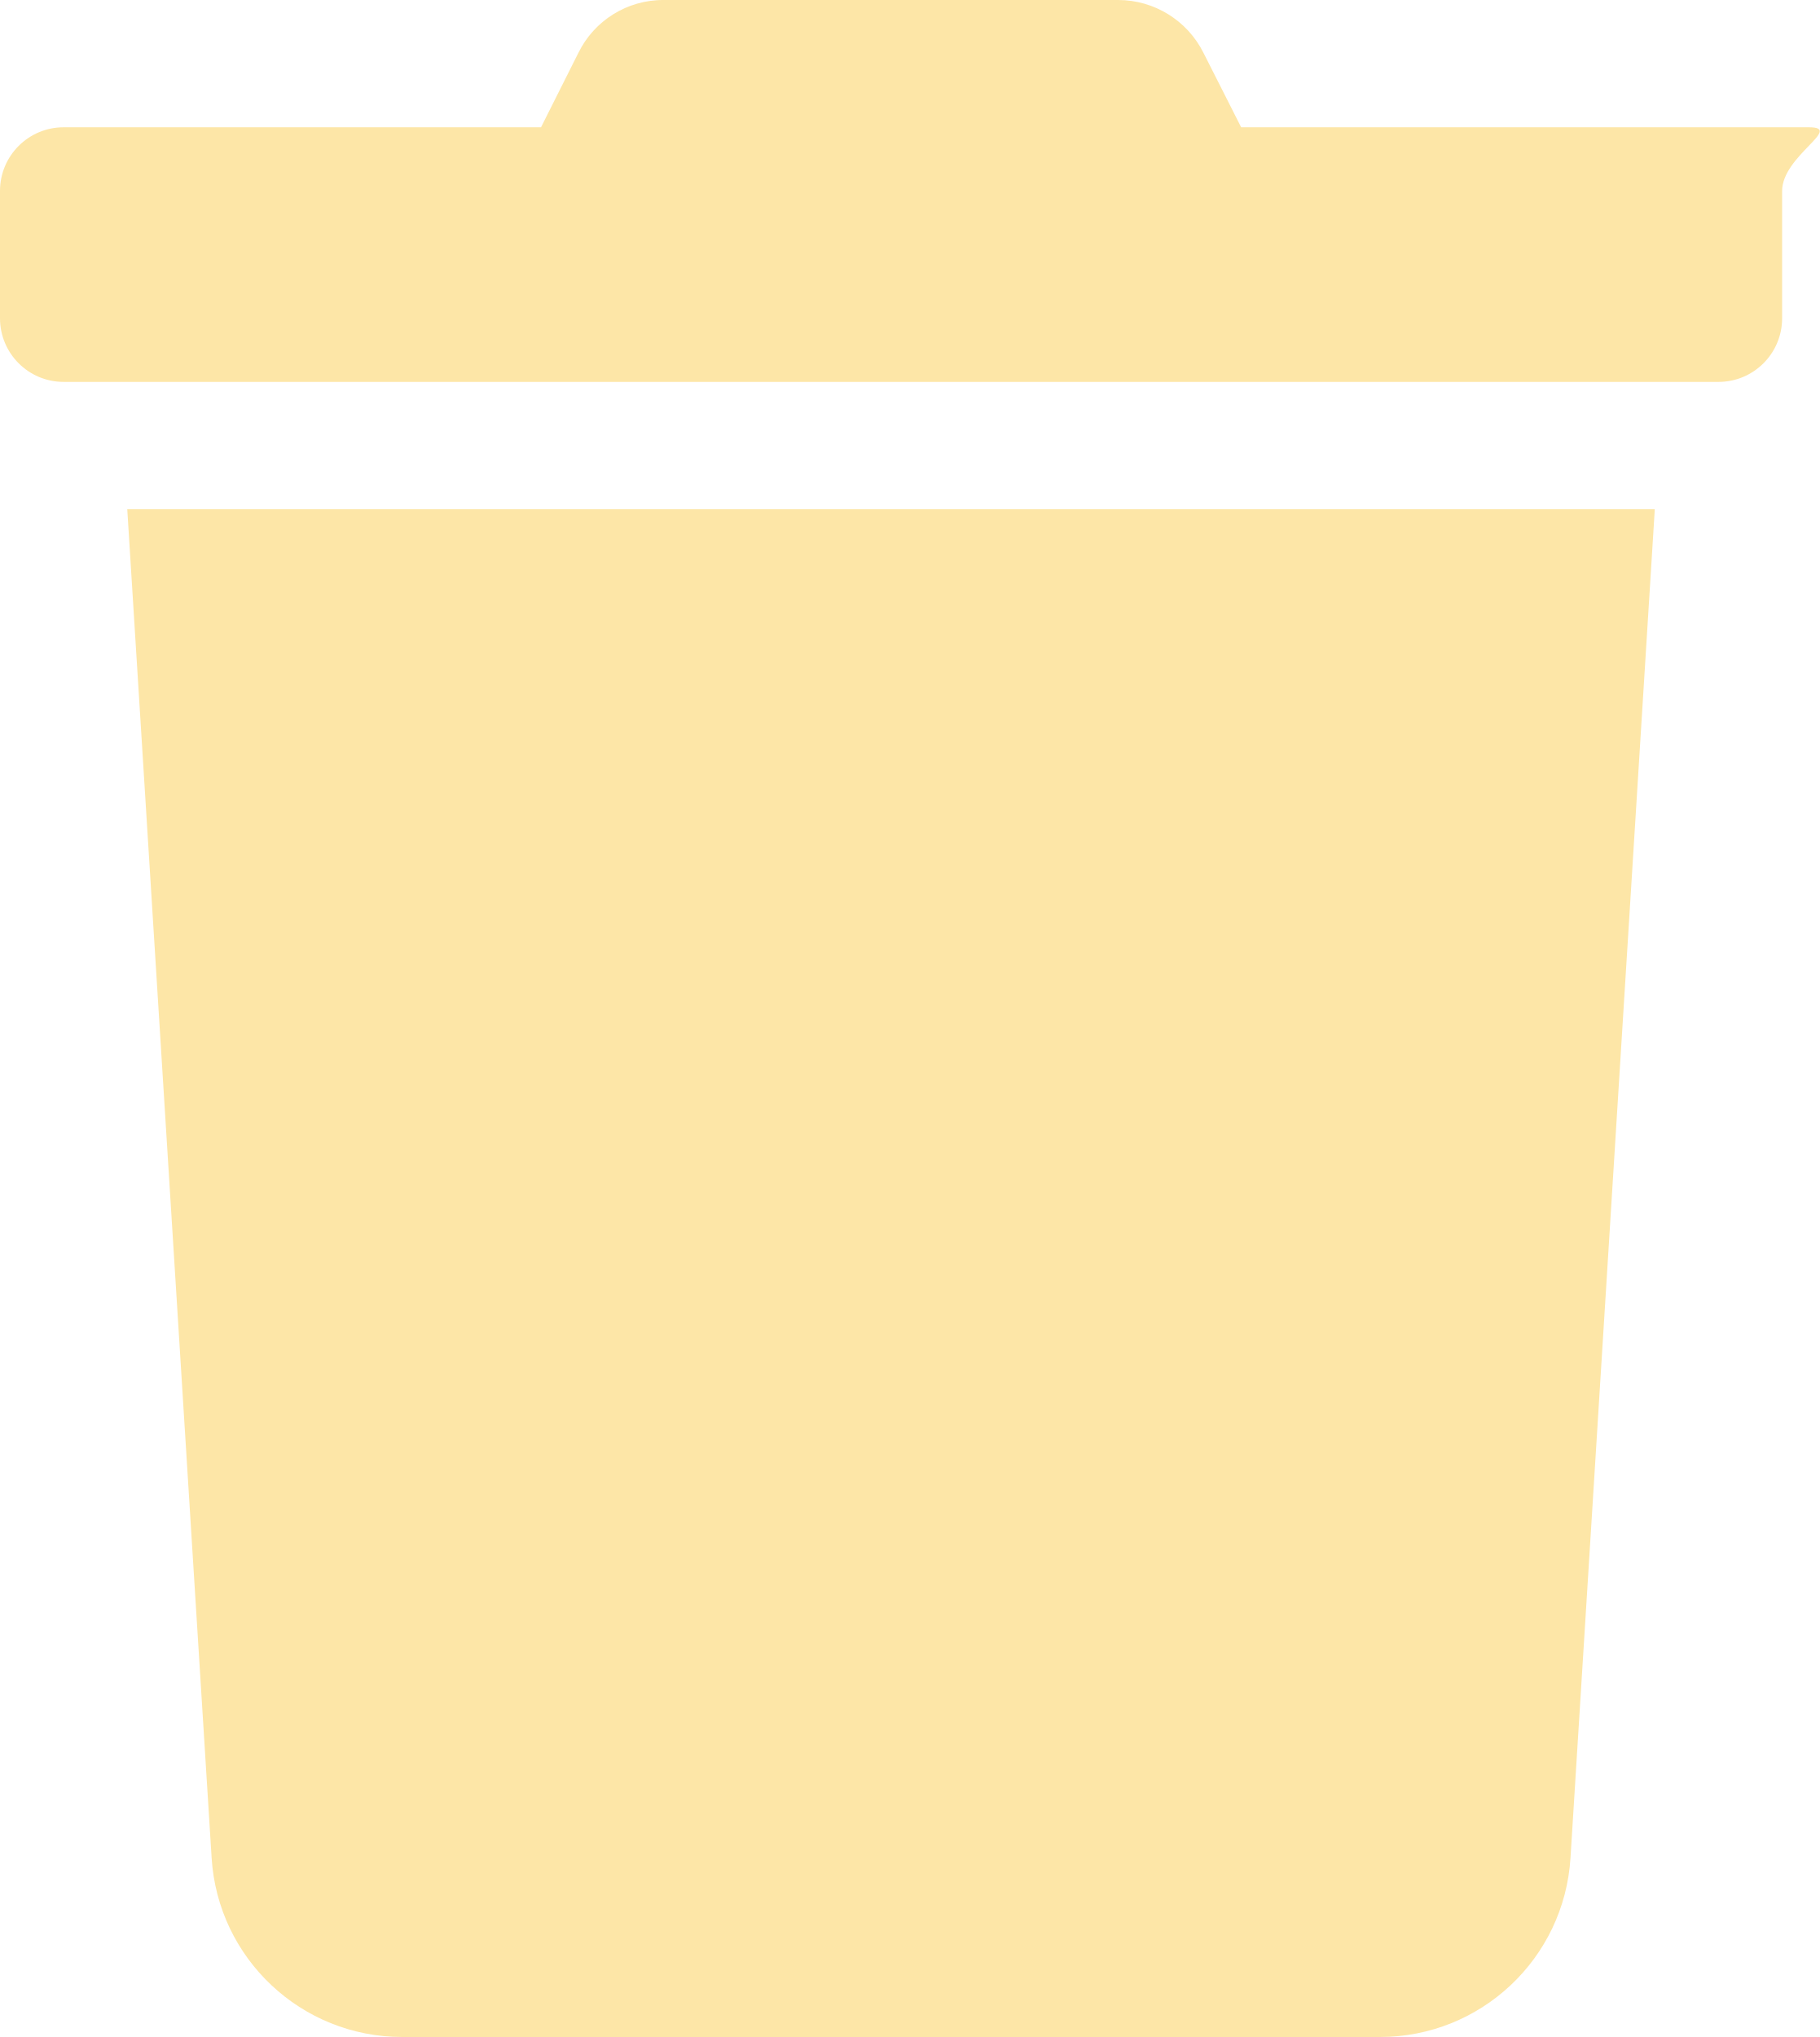
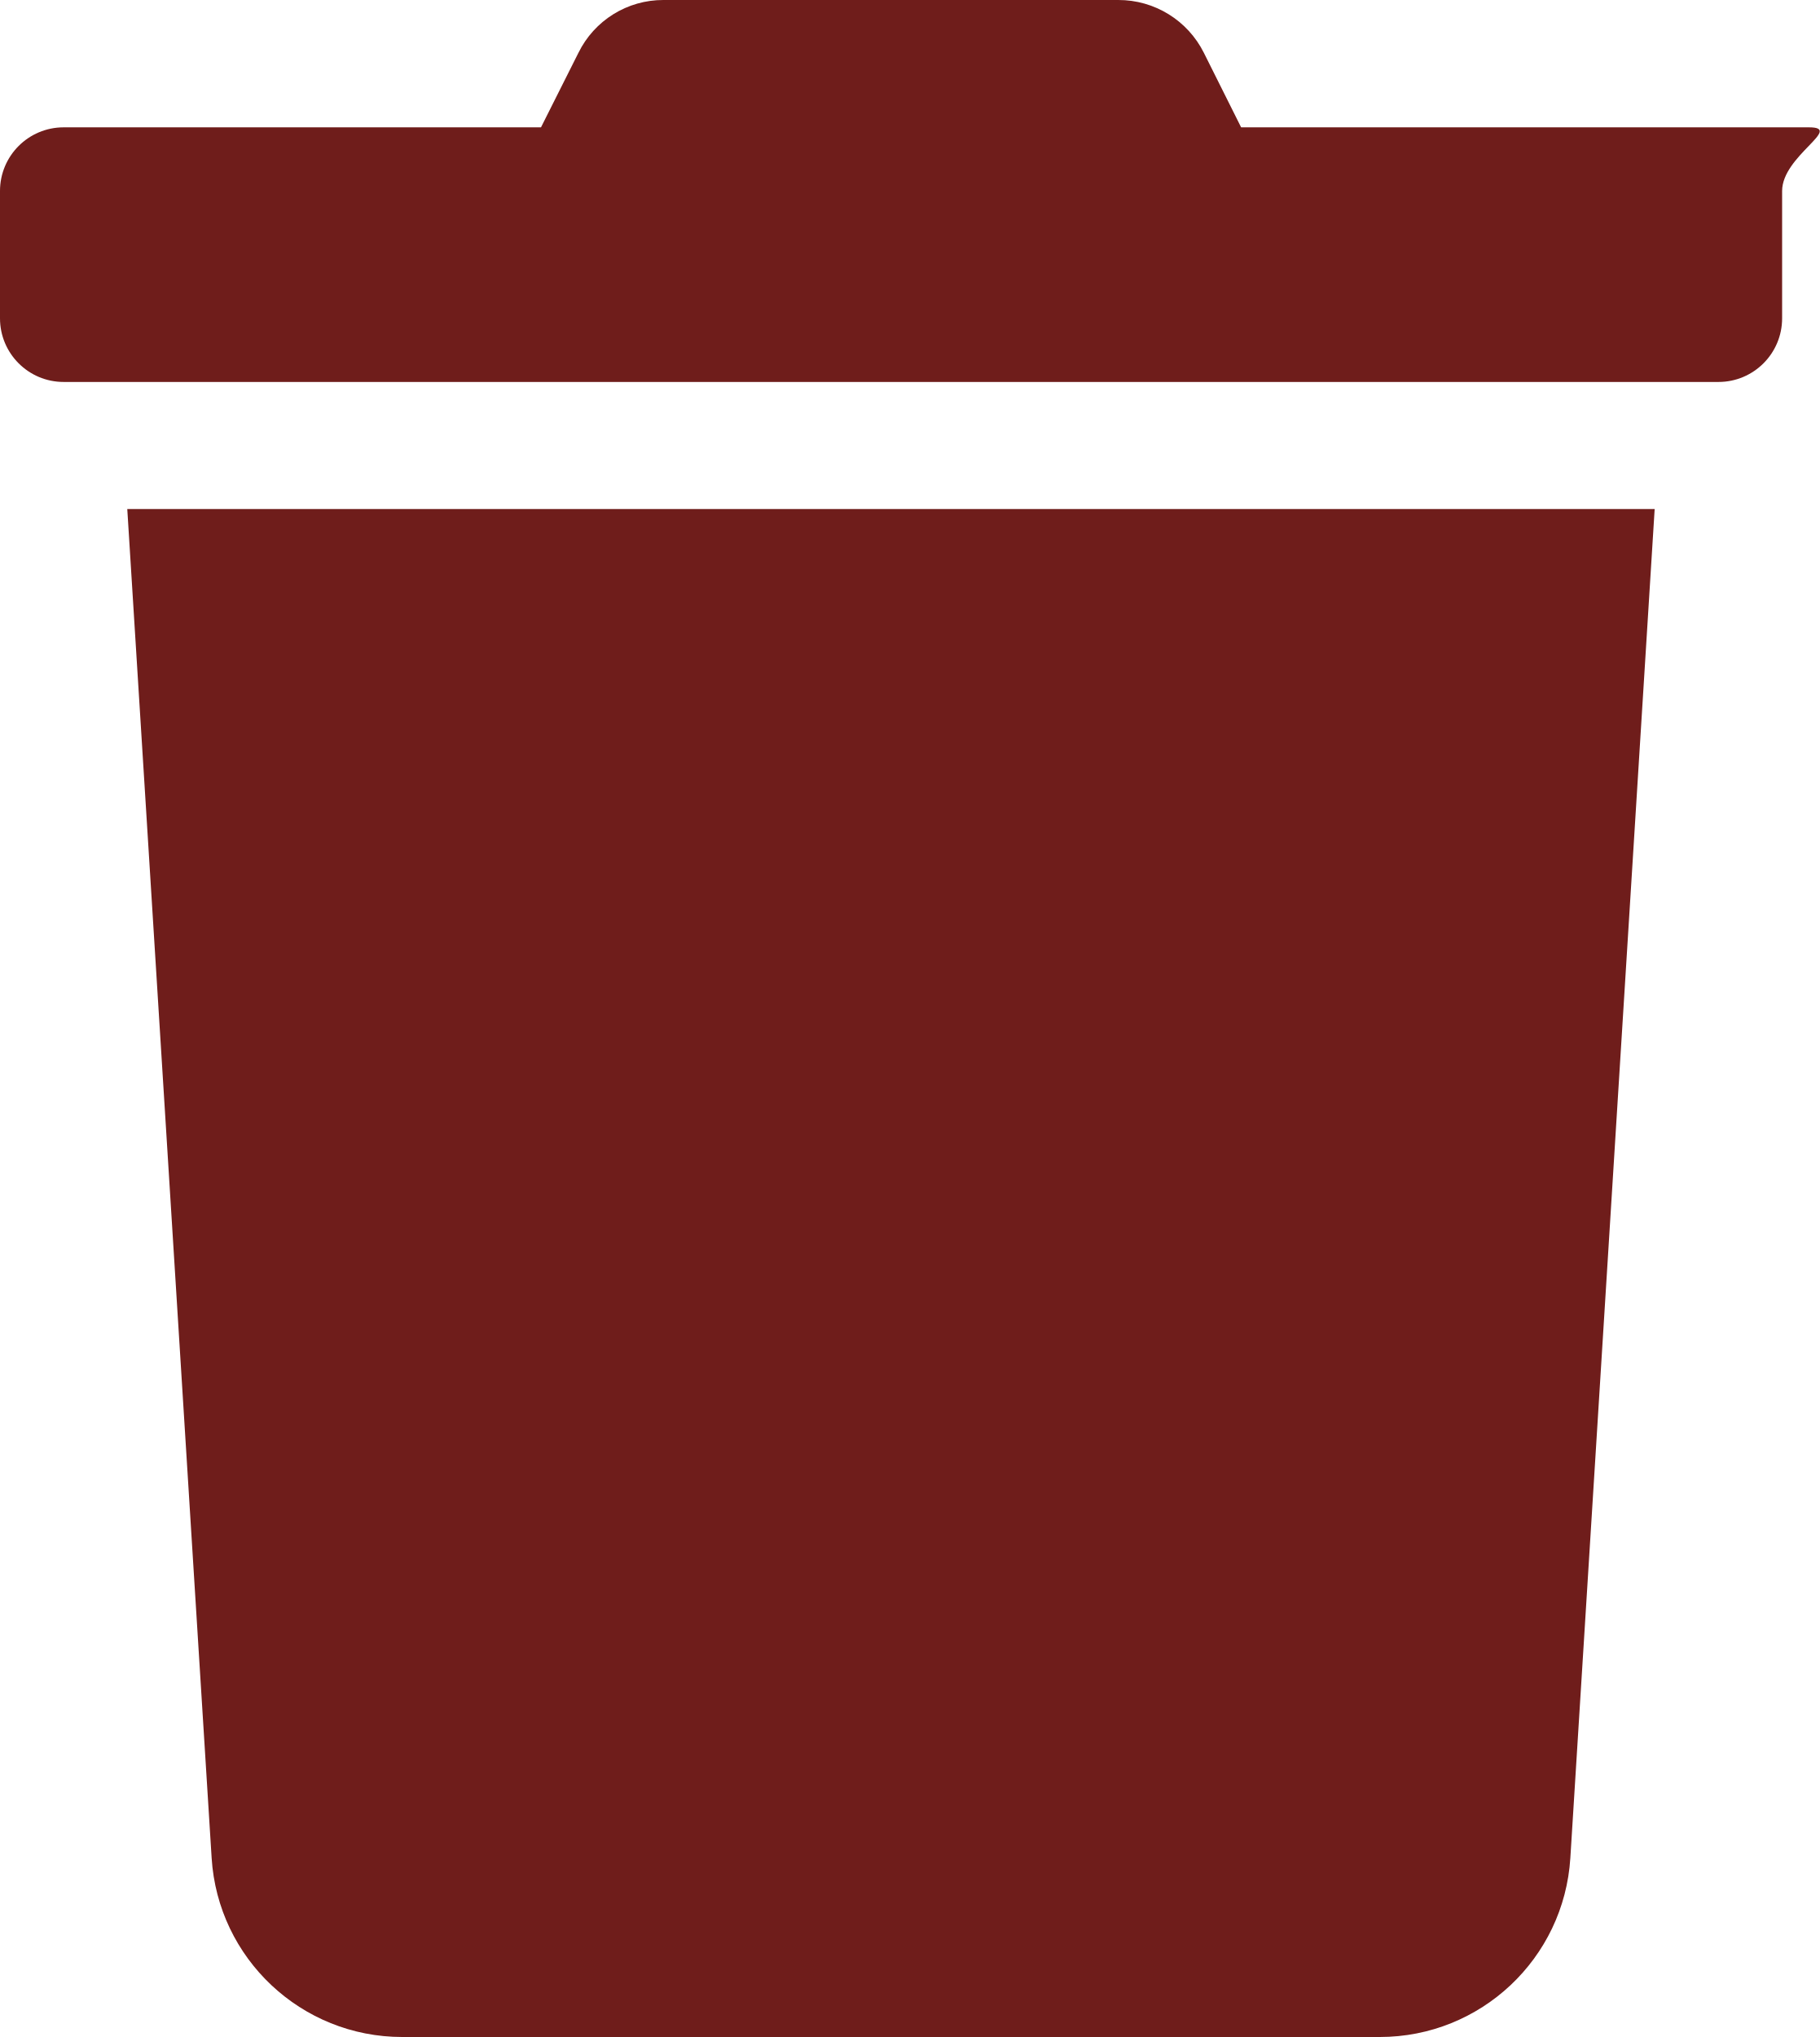
- <svg xmlns="http://www.w3.org/2000/svg" width="29.485" height="33" viewBox="0 0 29.485 33">
-   <path id="Icon_awesome-trash" data-name="Icon awesome-trash" d="M29.31,2.062h-9.2L19.5.857A1.547,1.547,0,0,0,18.118,0H10.751A1.529,1.529,0,0,0,9.371.857L8.766,2.062H1.031A1.031,1.031,0,0,0,0,3.094V5.156A1.031,1.031,0,0,0,1.031,6.187H27.844a1.031,1.031,0,0,0,1.031-1.031V3.094C28.875,2.524,29.88,2.062,29.31,2.062ZM3.429,30.1A3.094,3.094,0,0,0,6.516,33H22.359a3.094,3.094,0,0,0,3.087-2.9L26.812,8.25H2.062Z" transform="translate(0 0)" fill="#fde6a7" />
+ <svg xmlns="http://www.w3.org/2000/svg" width="40.207" height="45" viewBox="0 0 40.207 45">
+   <path id="Icon_awesome-trash" data-name="Icon awesome-trash" d="M39.969,2.813H27.422L26.6,1.169A2.109,2.109,0,0,0,24.706,0H14.66a2.085,2.085,0,0,0-1.881,1.169l-.826,1.644H1.406A1.406,1.406,0,0,0,0,4.219V7.031A1.406,1.406,0,0,0,1.406,8.438H37.969a1.406,1.406,0,0,0,1.406-1.406V4.219C39.375,3.442,40.745,2.813,39.969,2.813ZM4.676,41.045A4.219,4.219,0,0,0,8.886,45h21.6a4.219,4.219,0,0,0,4.21-3.955l1.863-29.8H2.812Z" transform="translate(0 0)" fill="#6f1d1b" />
</svg>
